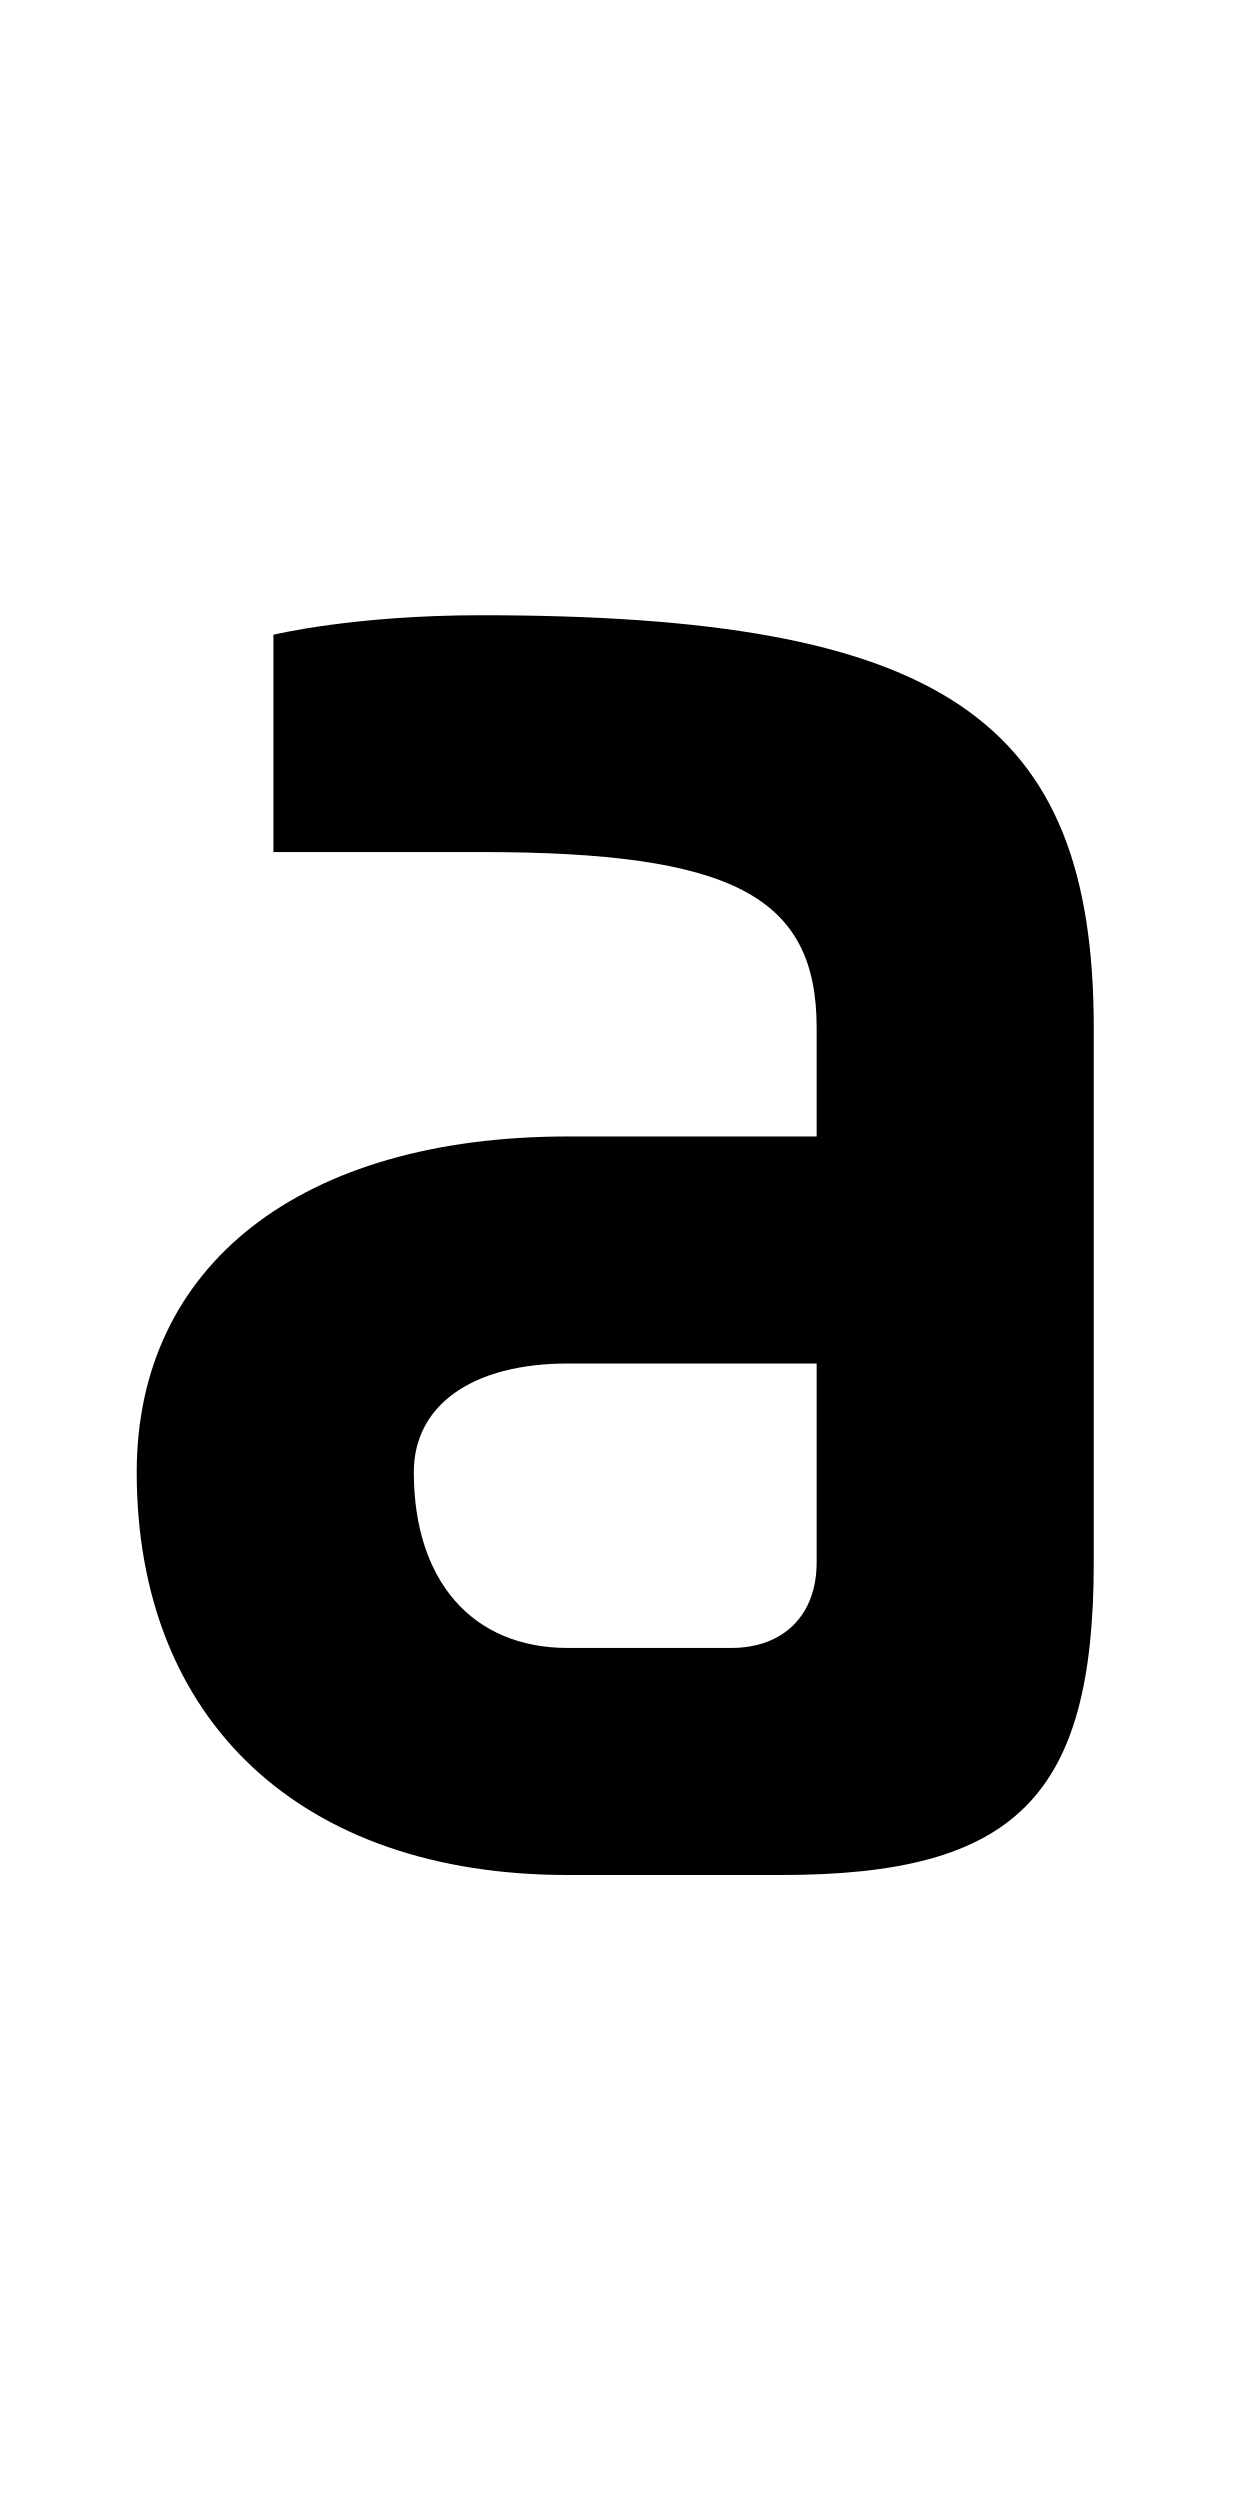
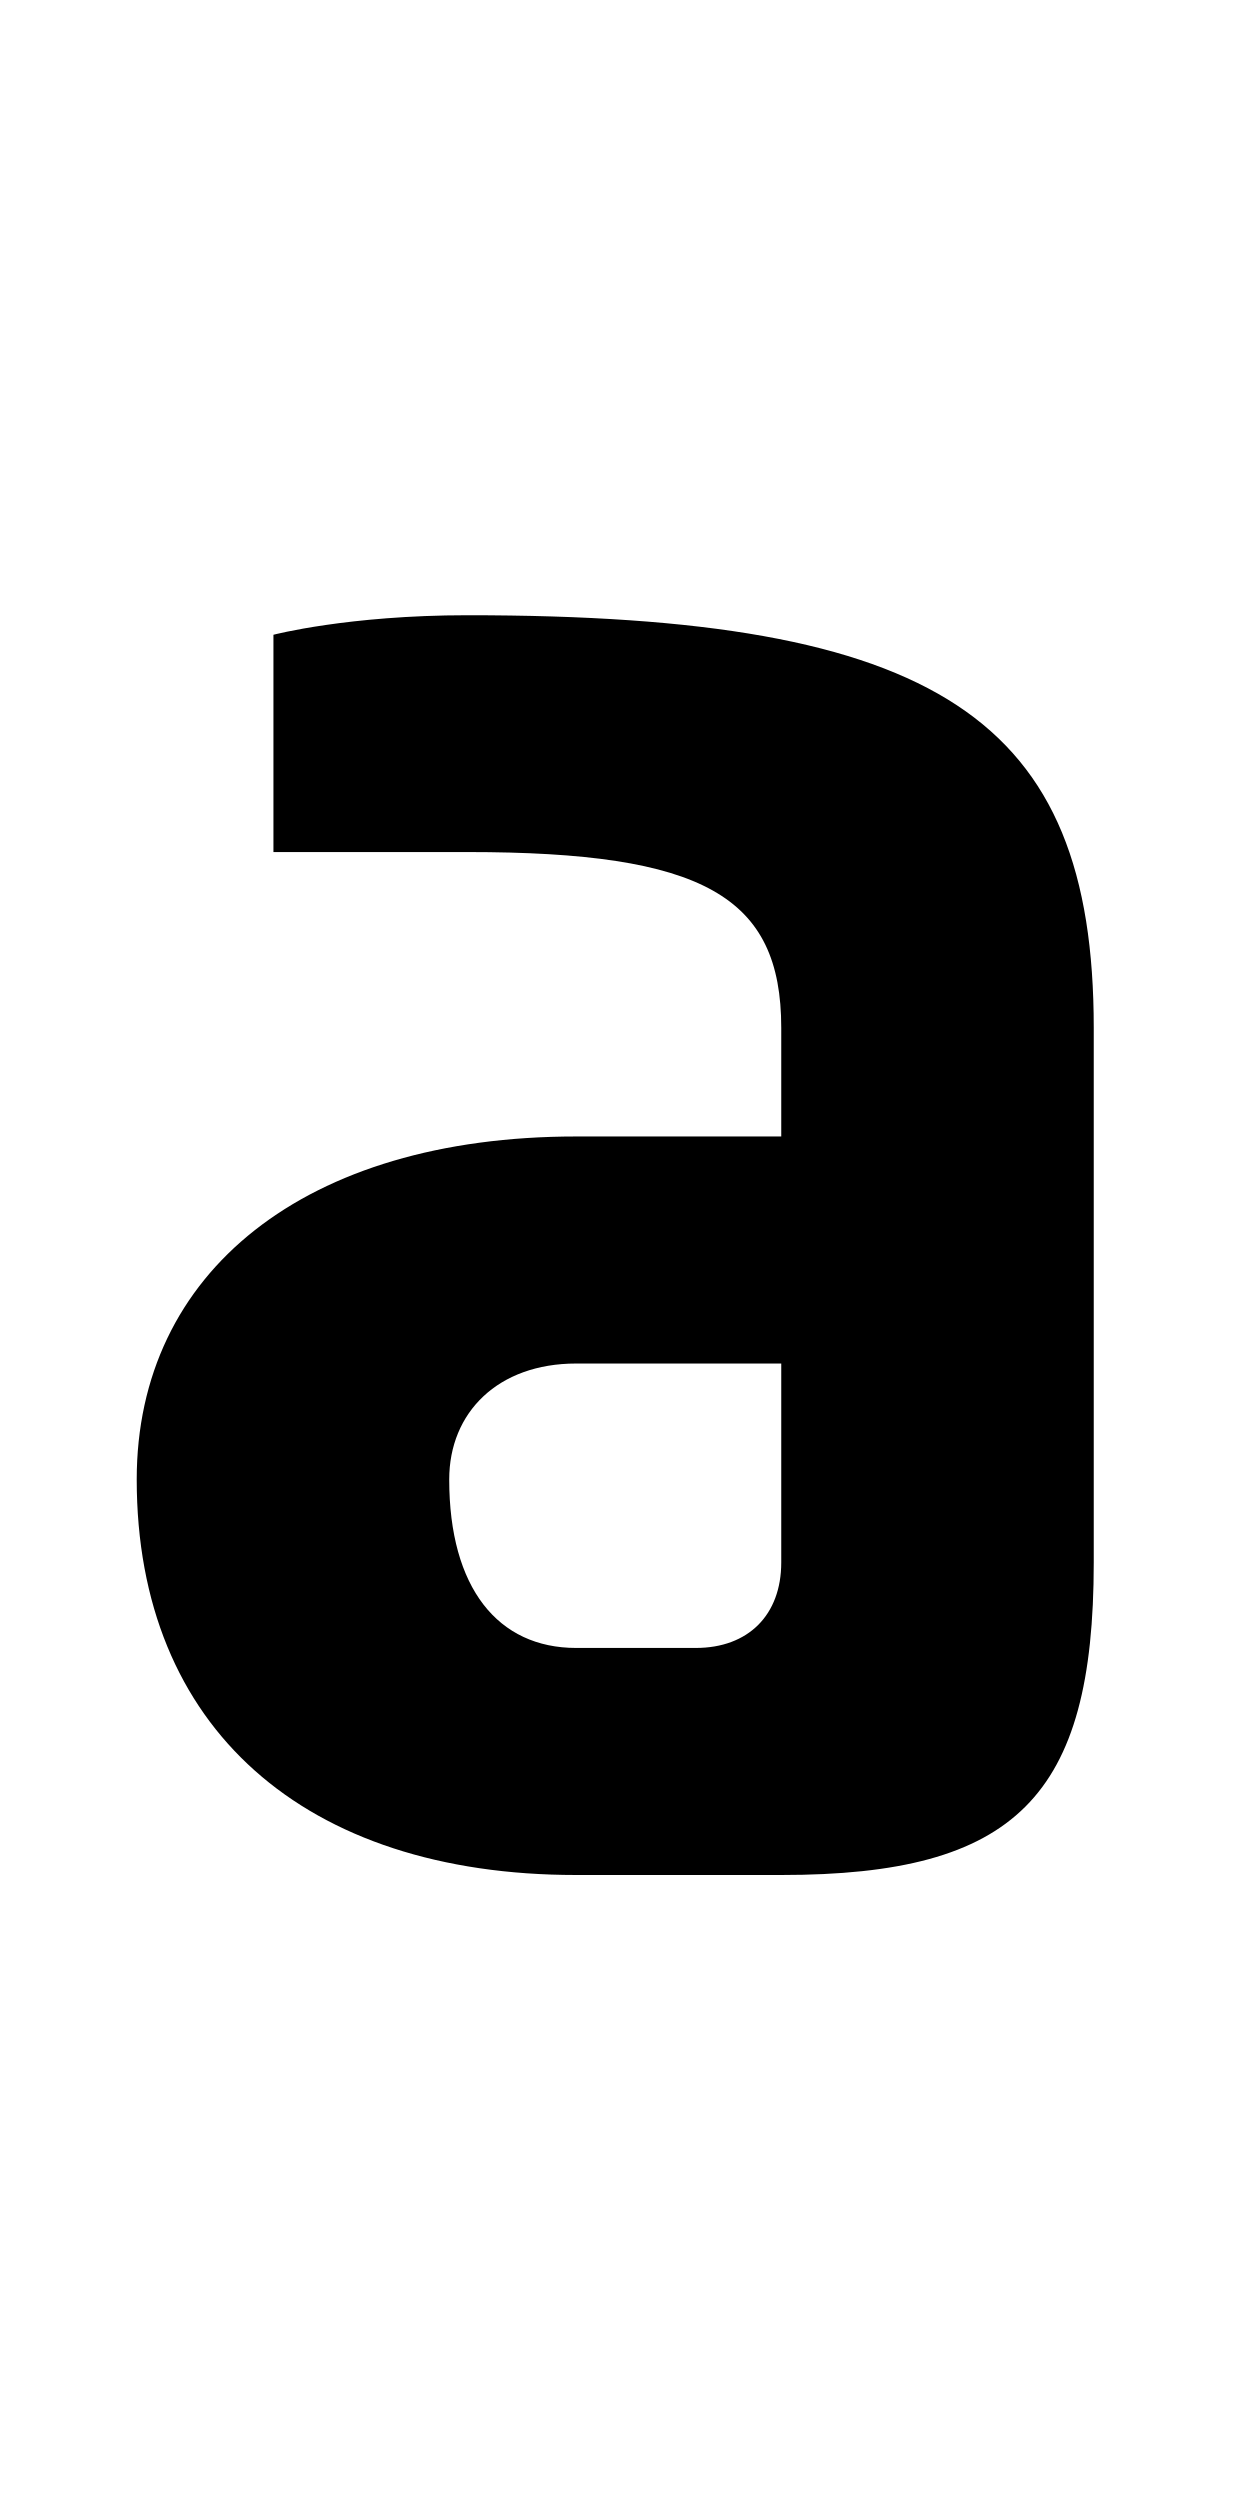
<svg xmlns="http://www.w3.org/2000/svg" version="1.1" width="1024" height="2048" id="svg3355">
  <defs id="defs3357" />
  <g transform="translate(0,995.6378)" id="layer1" />
-   <path d="m 394,504 c -105.003,0 -170,16 -170,16 V 698 h 170 c 205.998,0 275,36.003 275,144 v 89 H 465 c -217.998,0 -353,105.004 -353,275 0,203.999 135.005,330 353,330 h 175 c 191.995,0 256,-63.995 256,-256 V 842 C 896,587.997 770.998,504 394,504 Z M 465,1117 h 204 v 163 c 0,42.998 -26.996,70 -70,70 H 465 c -78.002,0 -126,-54.998 -126,-144 0,-54.999 48.004,-89 126,-89 z" id="path3157-2-7-7-2-8-2-3-1-1-3-3" style="display:inline;fill:#000000;fill-opacity:1;stroke:none" />
+   <path d="m 383,504 c -97.999,0 -159,16 -159,16 V 698 h 159 c 192.998,0 257,36.003 257,144 v 89 H 472 c -221.996,0 -360,111.004 -360,281 0,203.999 137.999,324 360,324 h 168 c 191.995,0 256,-63.995 256,-256 V 842 C 896,587.997 767.997,504 383,504 Z M 472,1117 h 168 v 163 c 0,42.998 -26.996,70 -70,70 h -98 c -63.999,0 -104,-48.998 -104,-138 0,-54.999 40.001,-95 104,-95 z" id="path3157-2-7-7-2-8-2-3-1-1-3-3" style="display:inline;fill:#000000;fill-opacity:1;stroke:none" />
</svg>
